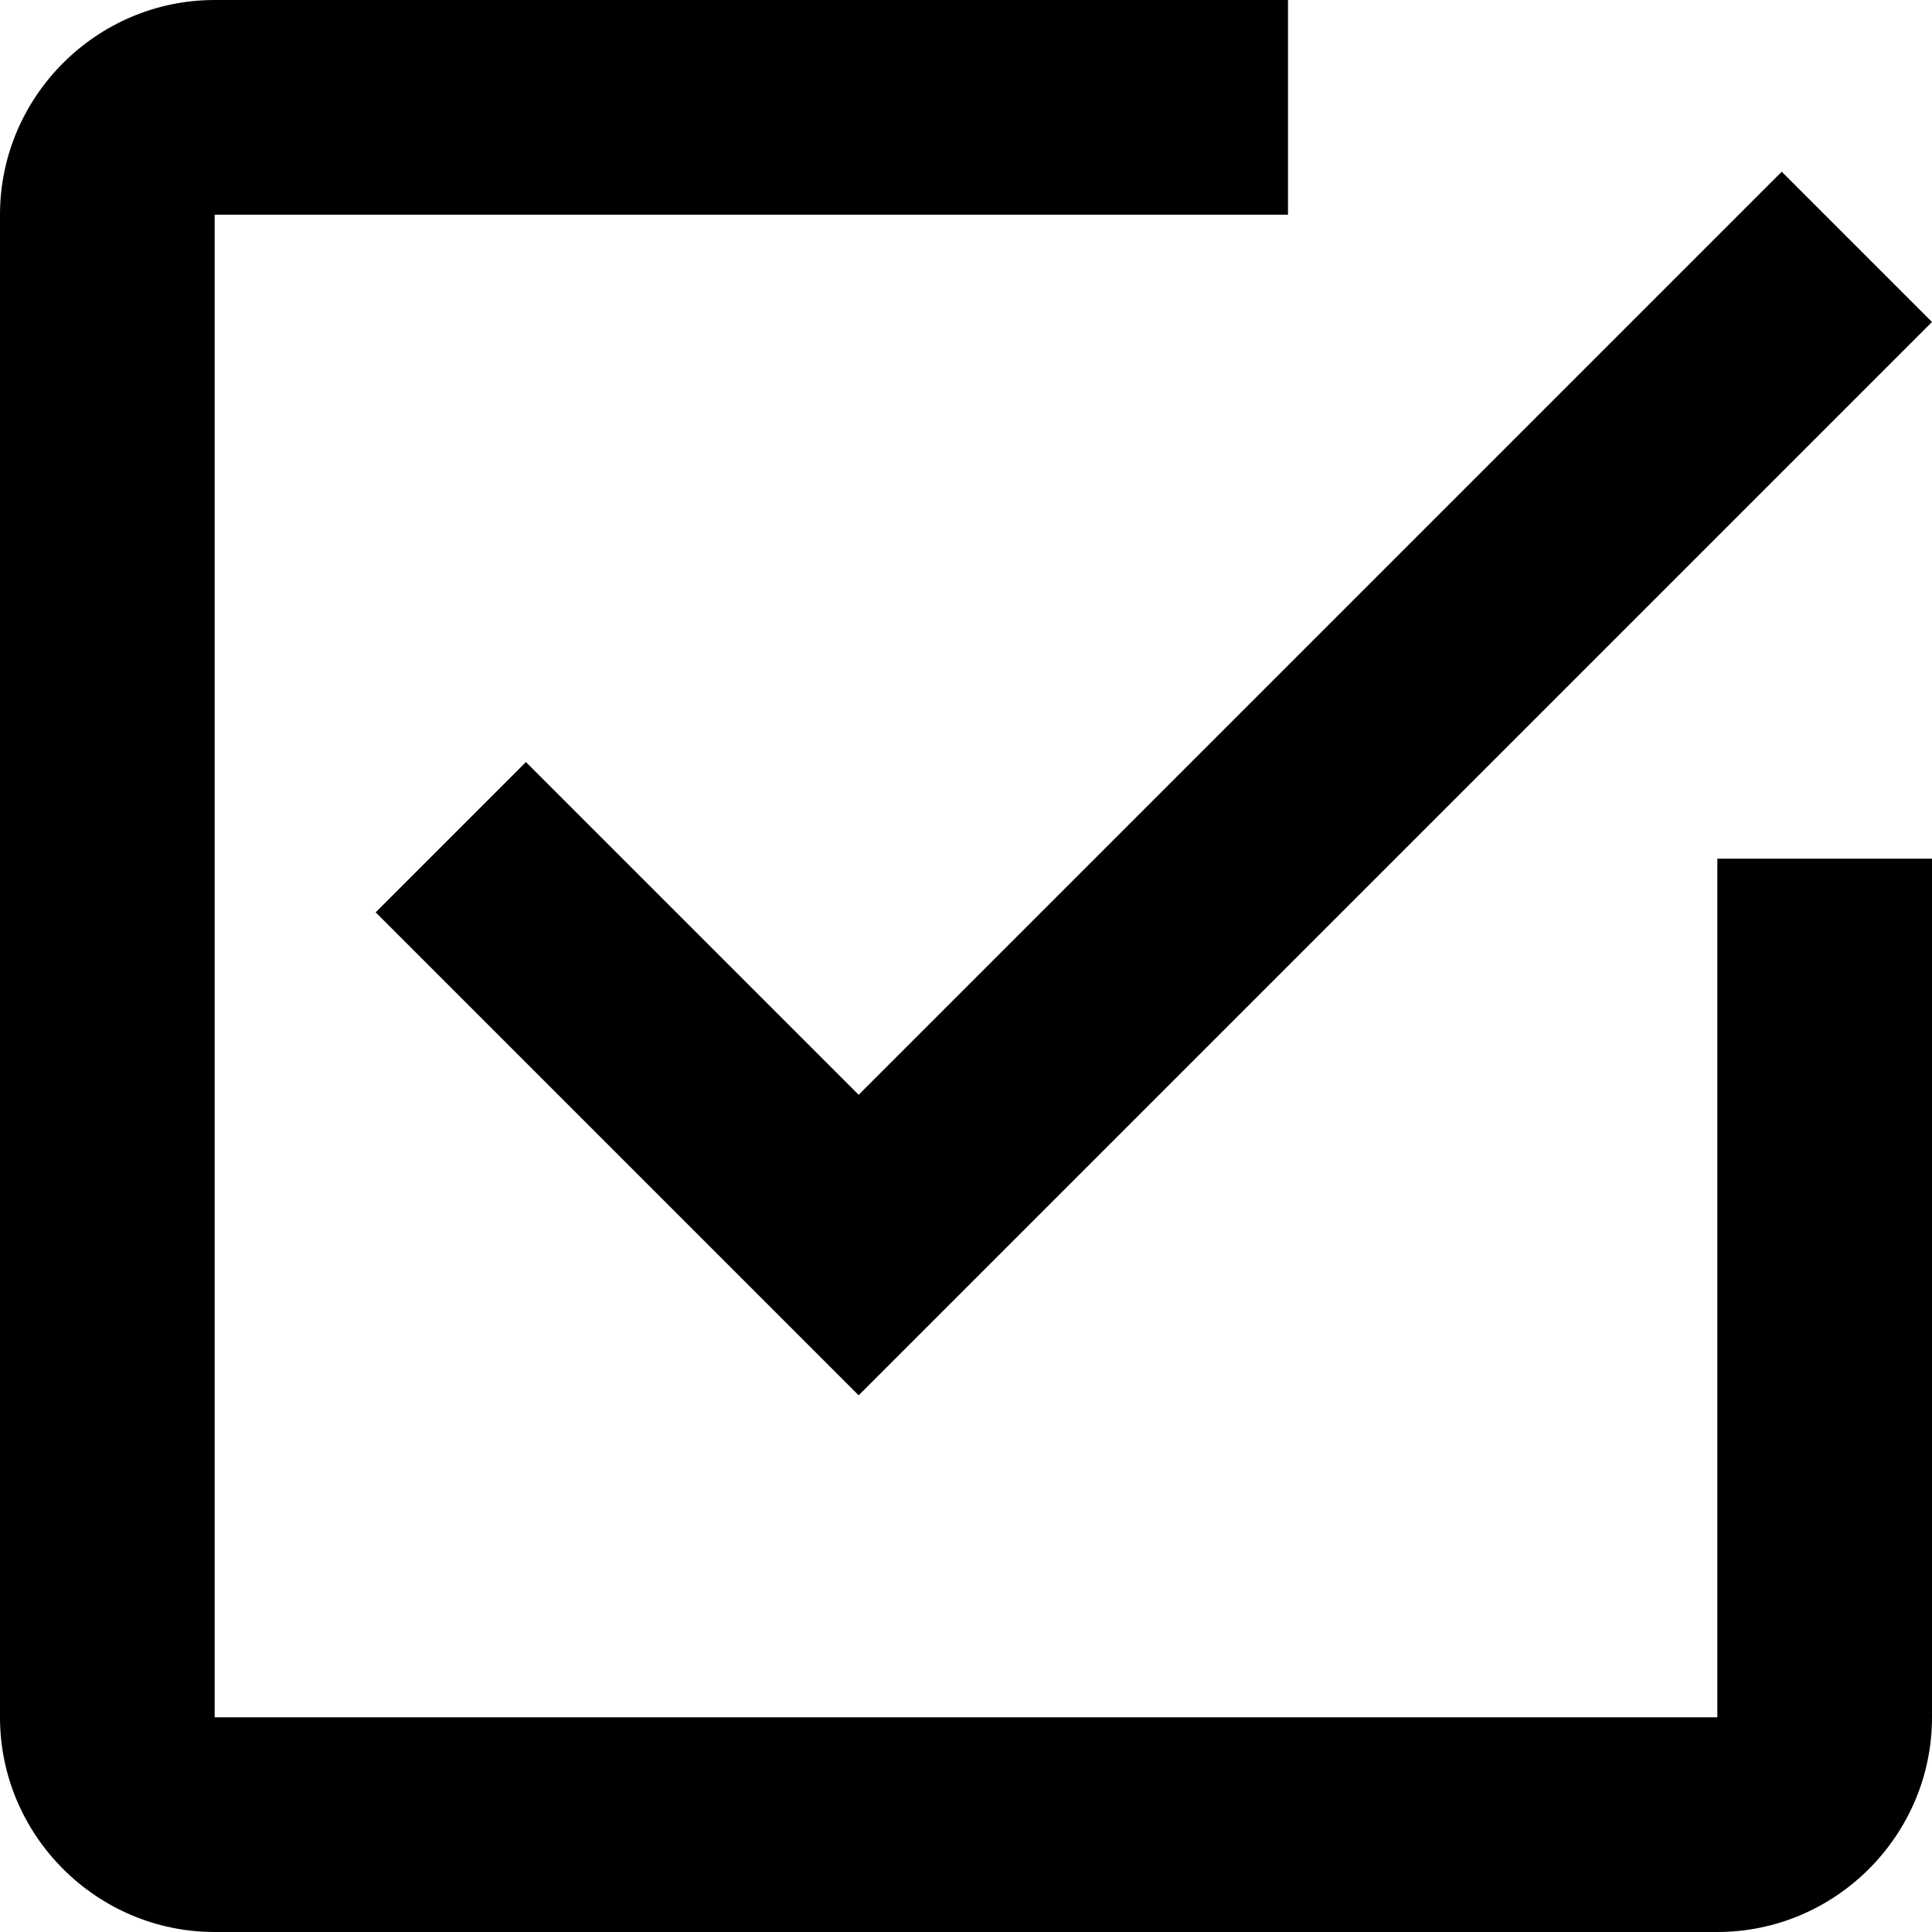
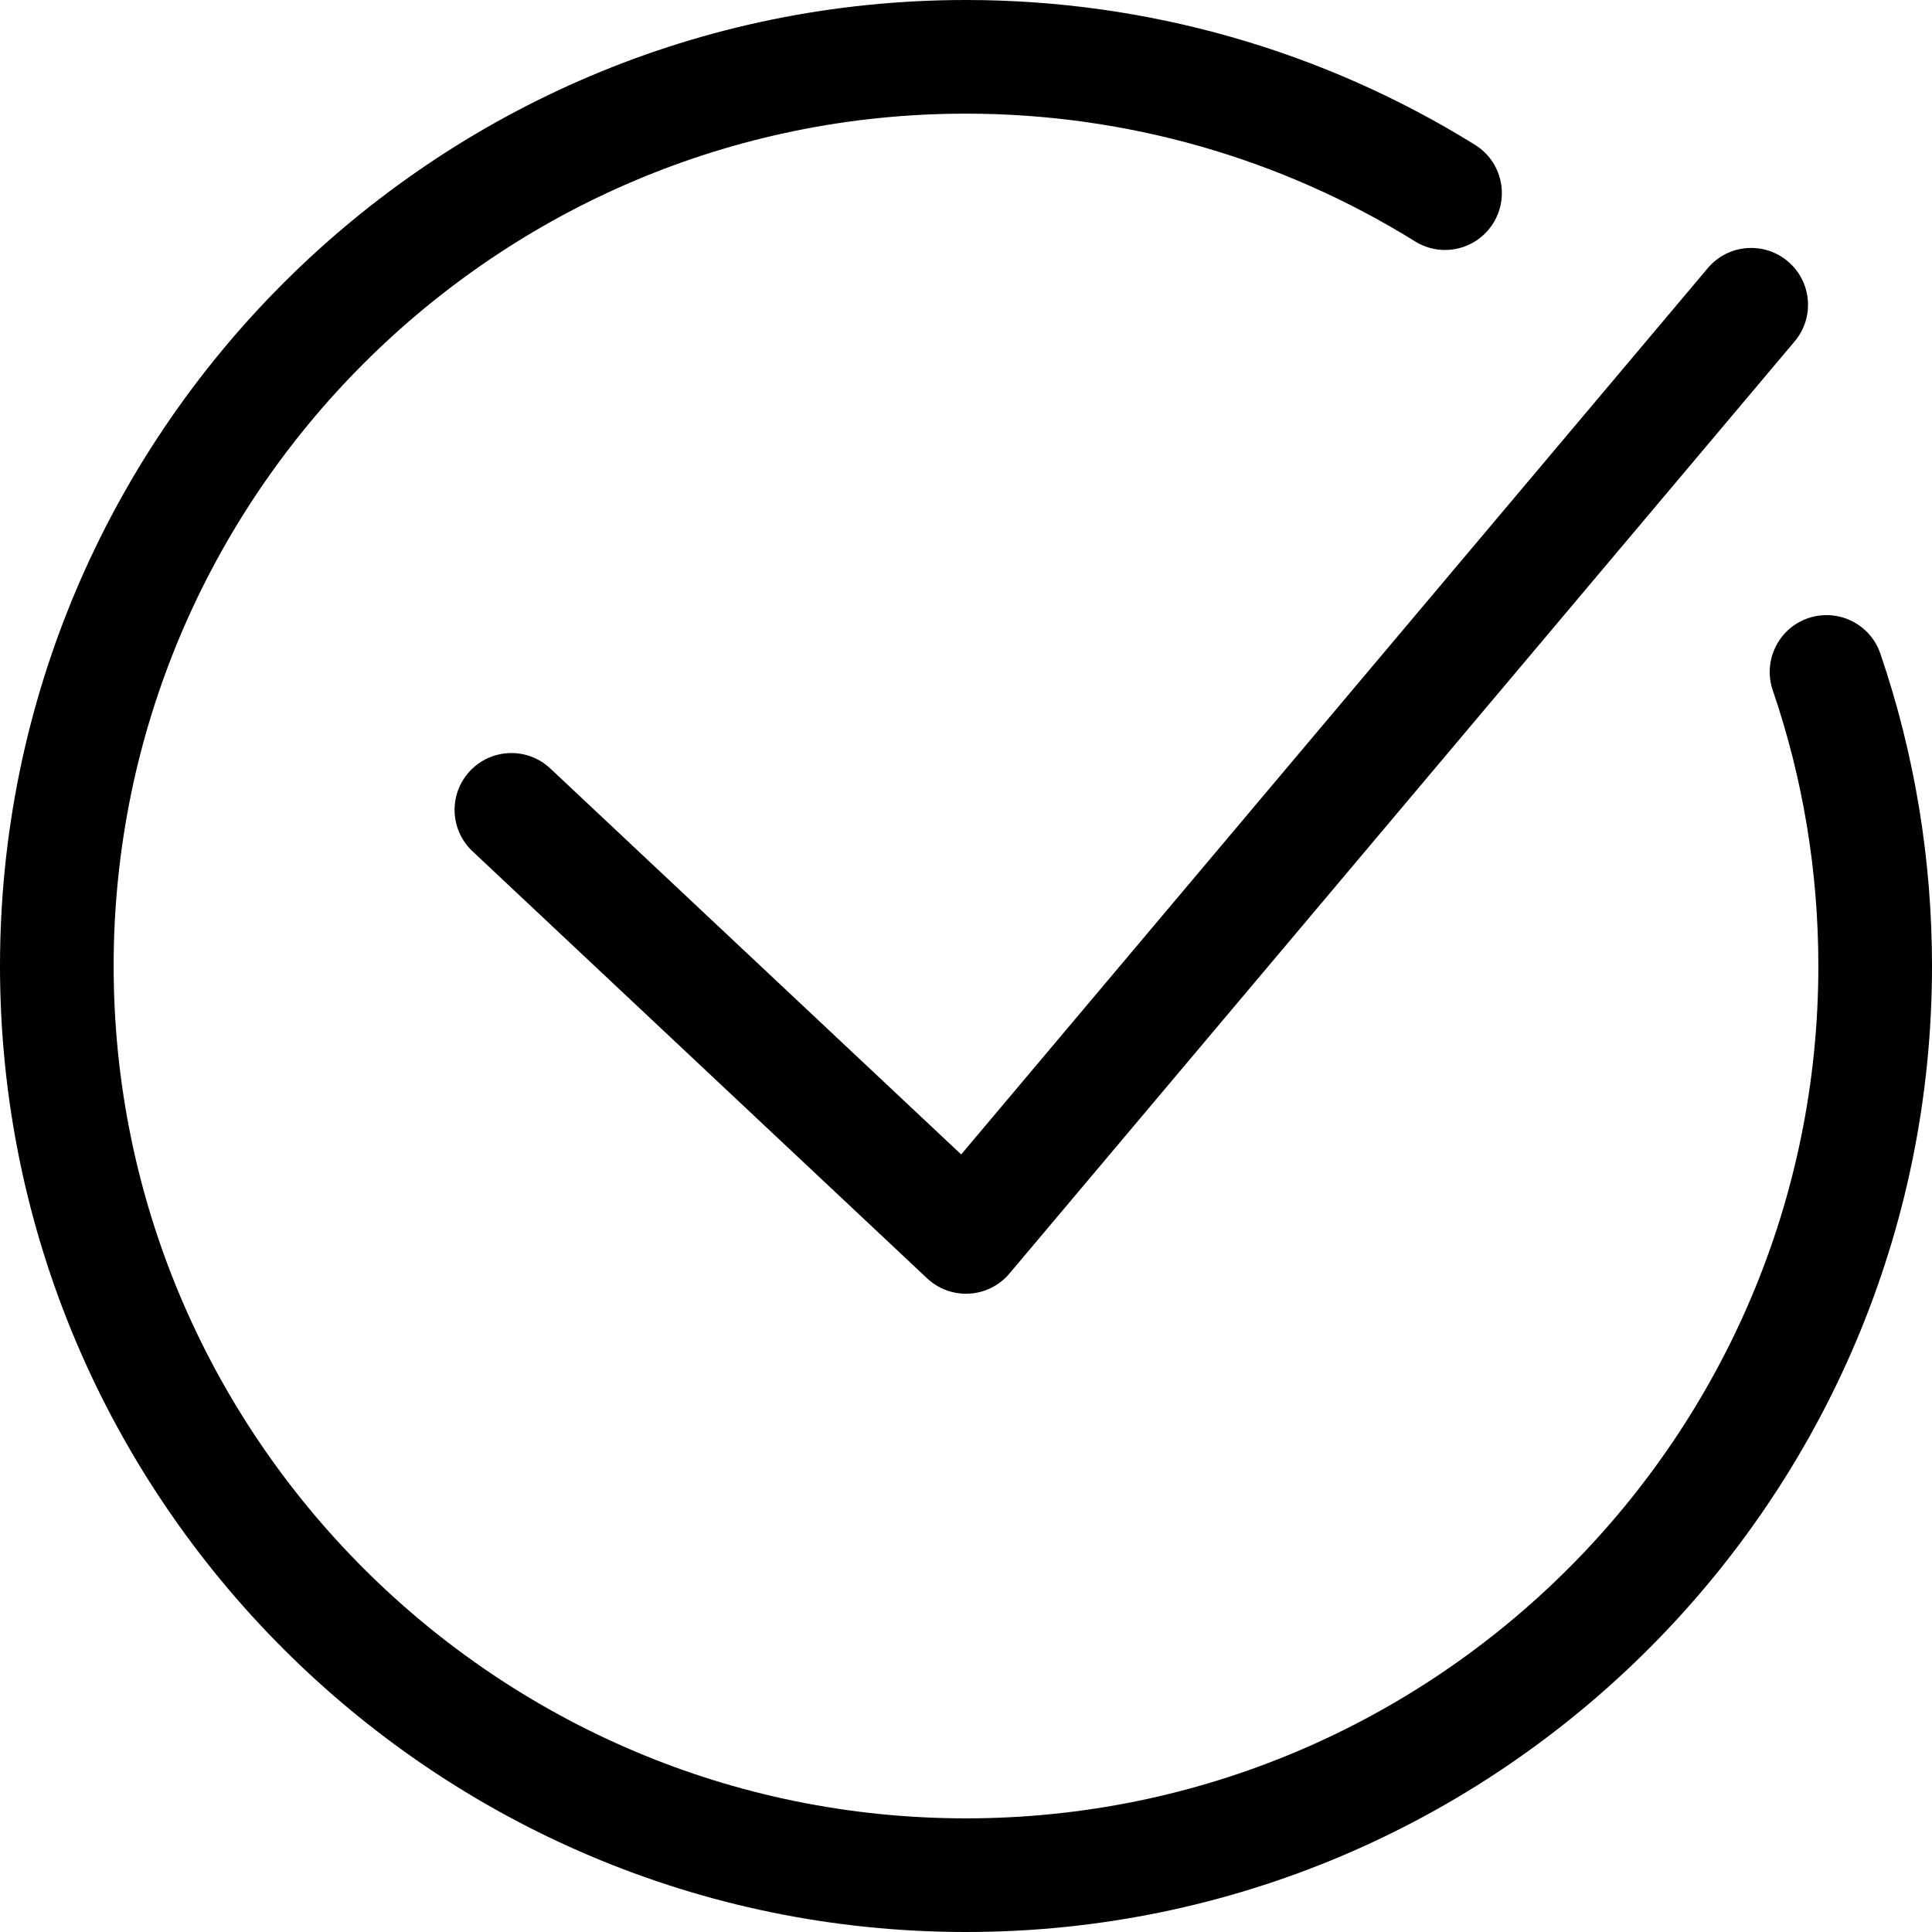
- <svg xmlns="http://www.w3.org/2000/svg" version="1.1" id="Capa_1" x="0px" y="0px" width="459px" height="459px" viewBox="0 0 459 459" style="enable-background:new 0 0 459 459;" xml:space="preserve">
+ <svg xmlns="http://www.w3.org/2000/svg" version="1.1" id="Capa_1" x="0px" y="0px" viewBox="0 0 456.556 456.556" style="enable-background:new 0 0 456.556 456.556;" xml:space="preserve">
  <g>
-     <g id="check-box-outline">
-       <path d="M124.95,181.05l-35.7,35.7L204,331.5l255-255l-35.7-35.7L204,260.1L124.95,181.05z M408,408H51V51h255V0H51    C22.95,0,0,22.95,0,51v357c0,28.05,22.95,51,51,51h357c28.05,0,51-22.95,51-51V204h-51V408z" />
-     </g>
+     <path d="M228.278,456.556C102.403,456.556,0,354.153,0,228.278S102.403,0,228.278,0c42.641,0,84.233,11.834,120.287,34.228   c6.301,3.91,8.232,12.19,4.322,18.492c-3.917,6.301-12.197,8.246-18.492,4.322c-31.794-19.751-68.49-30.185-106.117-30.185   c-111.065,0-201.422,90.36-201.422,201.422S117.213,429.7,228.278,429.7c111.062,0,201.422-90.36,201.422-201.422   c0-22.324-3.623-44.243-10.77-65.147c-2.399-7.015,1.35-14.652,8.365-17.051c7.029-2.385,14.652,1.35,17.051,8.365   c8.099,23.709,12.211,48.551,12.211,73.834C456.556,354.153,354.153,456.556,228.278,456.556z" />
+     <path d="M228.278,305.727c-3.406,0-6.7-1.294-9.193-3.644L111.66,201.17c-5.406-5.077-5.672-13.575-0.594-18.981   c5.078-5.399,13.575-5.679,18.981-0.587l97.092,91.206L403.564,63.371c4.77-5.672,13.246-6.399,18.918-1.616   c5.672,4.777,6.399,13.246,1.616,18.918L238.545,300.951c-2.371,2.818-5.805,4.539-9.484,4.756   C228.803,305.72,228.537,305.727,228.278,305.727z" />
  </g>
  <g>
</g>
  <g>
</g>
  <g>
</g>
  <g>
</g>
  <g>
</g>
  <g>
</g>
  <g>
</g>
  <g>
</g>
  <g>
</g>
  <g>
</g>
  <g>
</g>
  <g>
</g>
  <g>
</g>
  <g>
</g>
  <g>
</g>
</svg>
